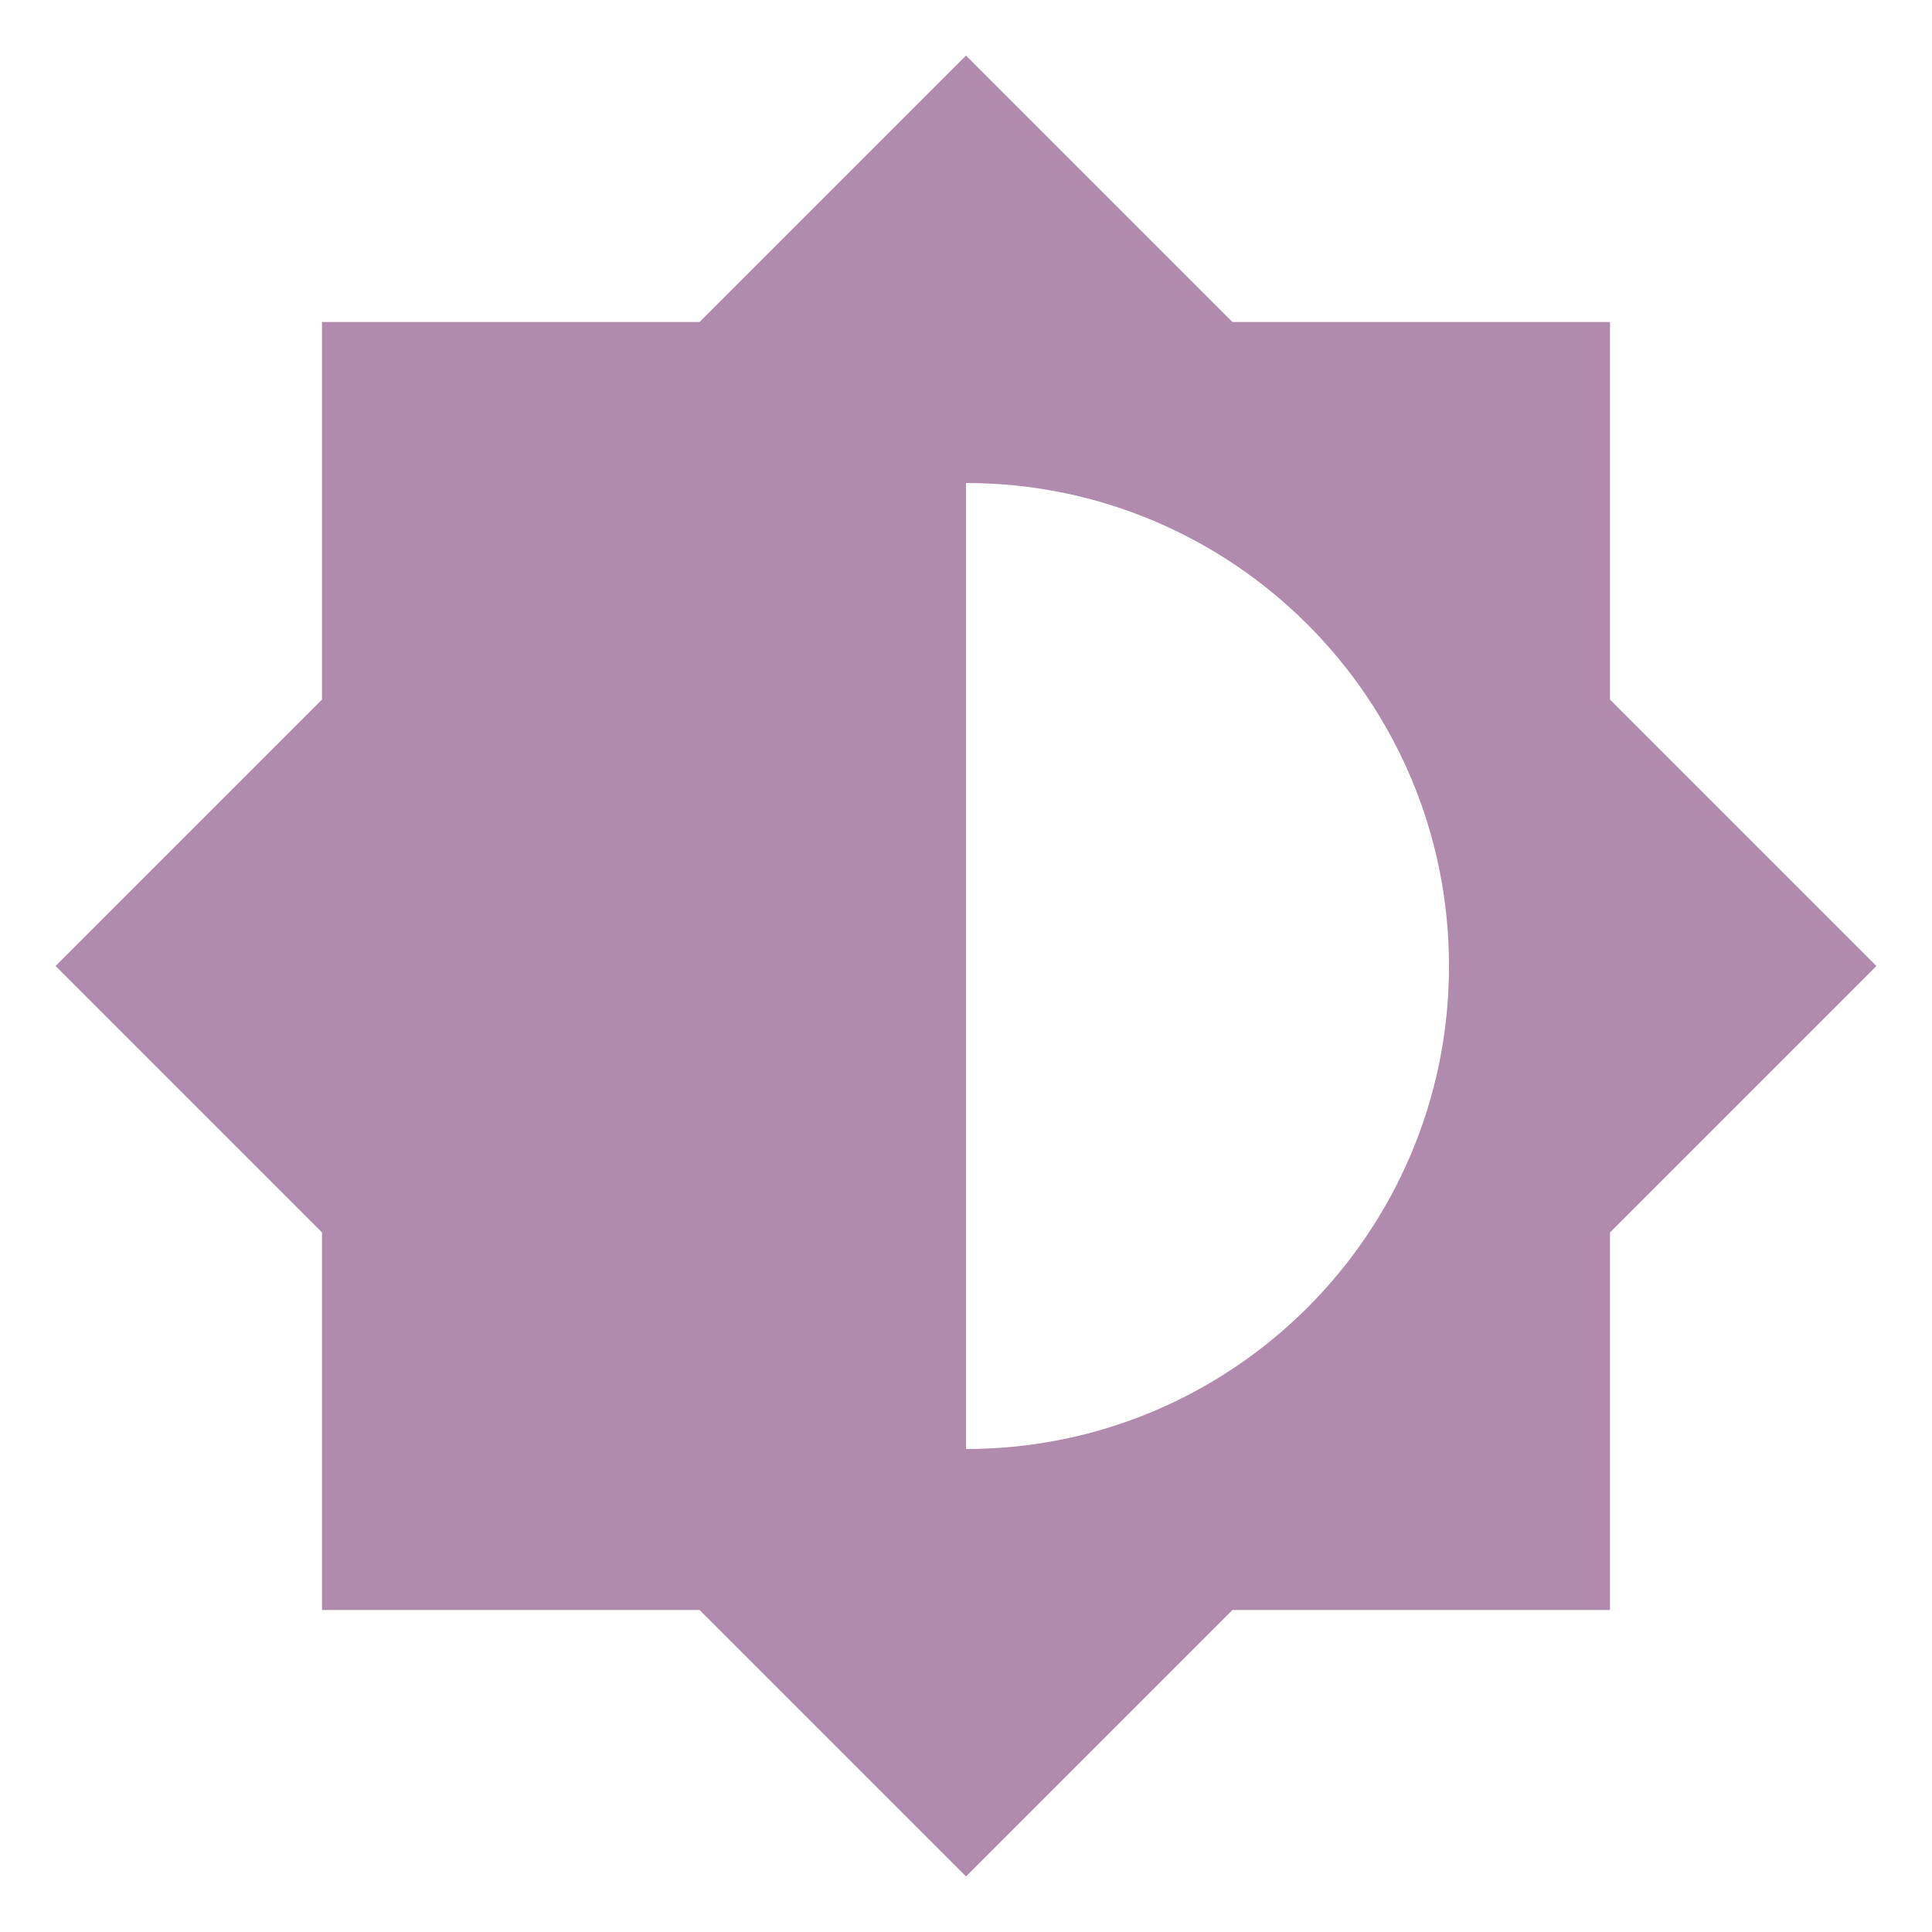
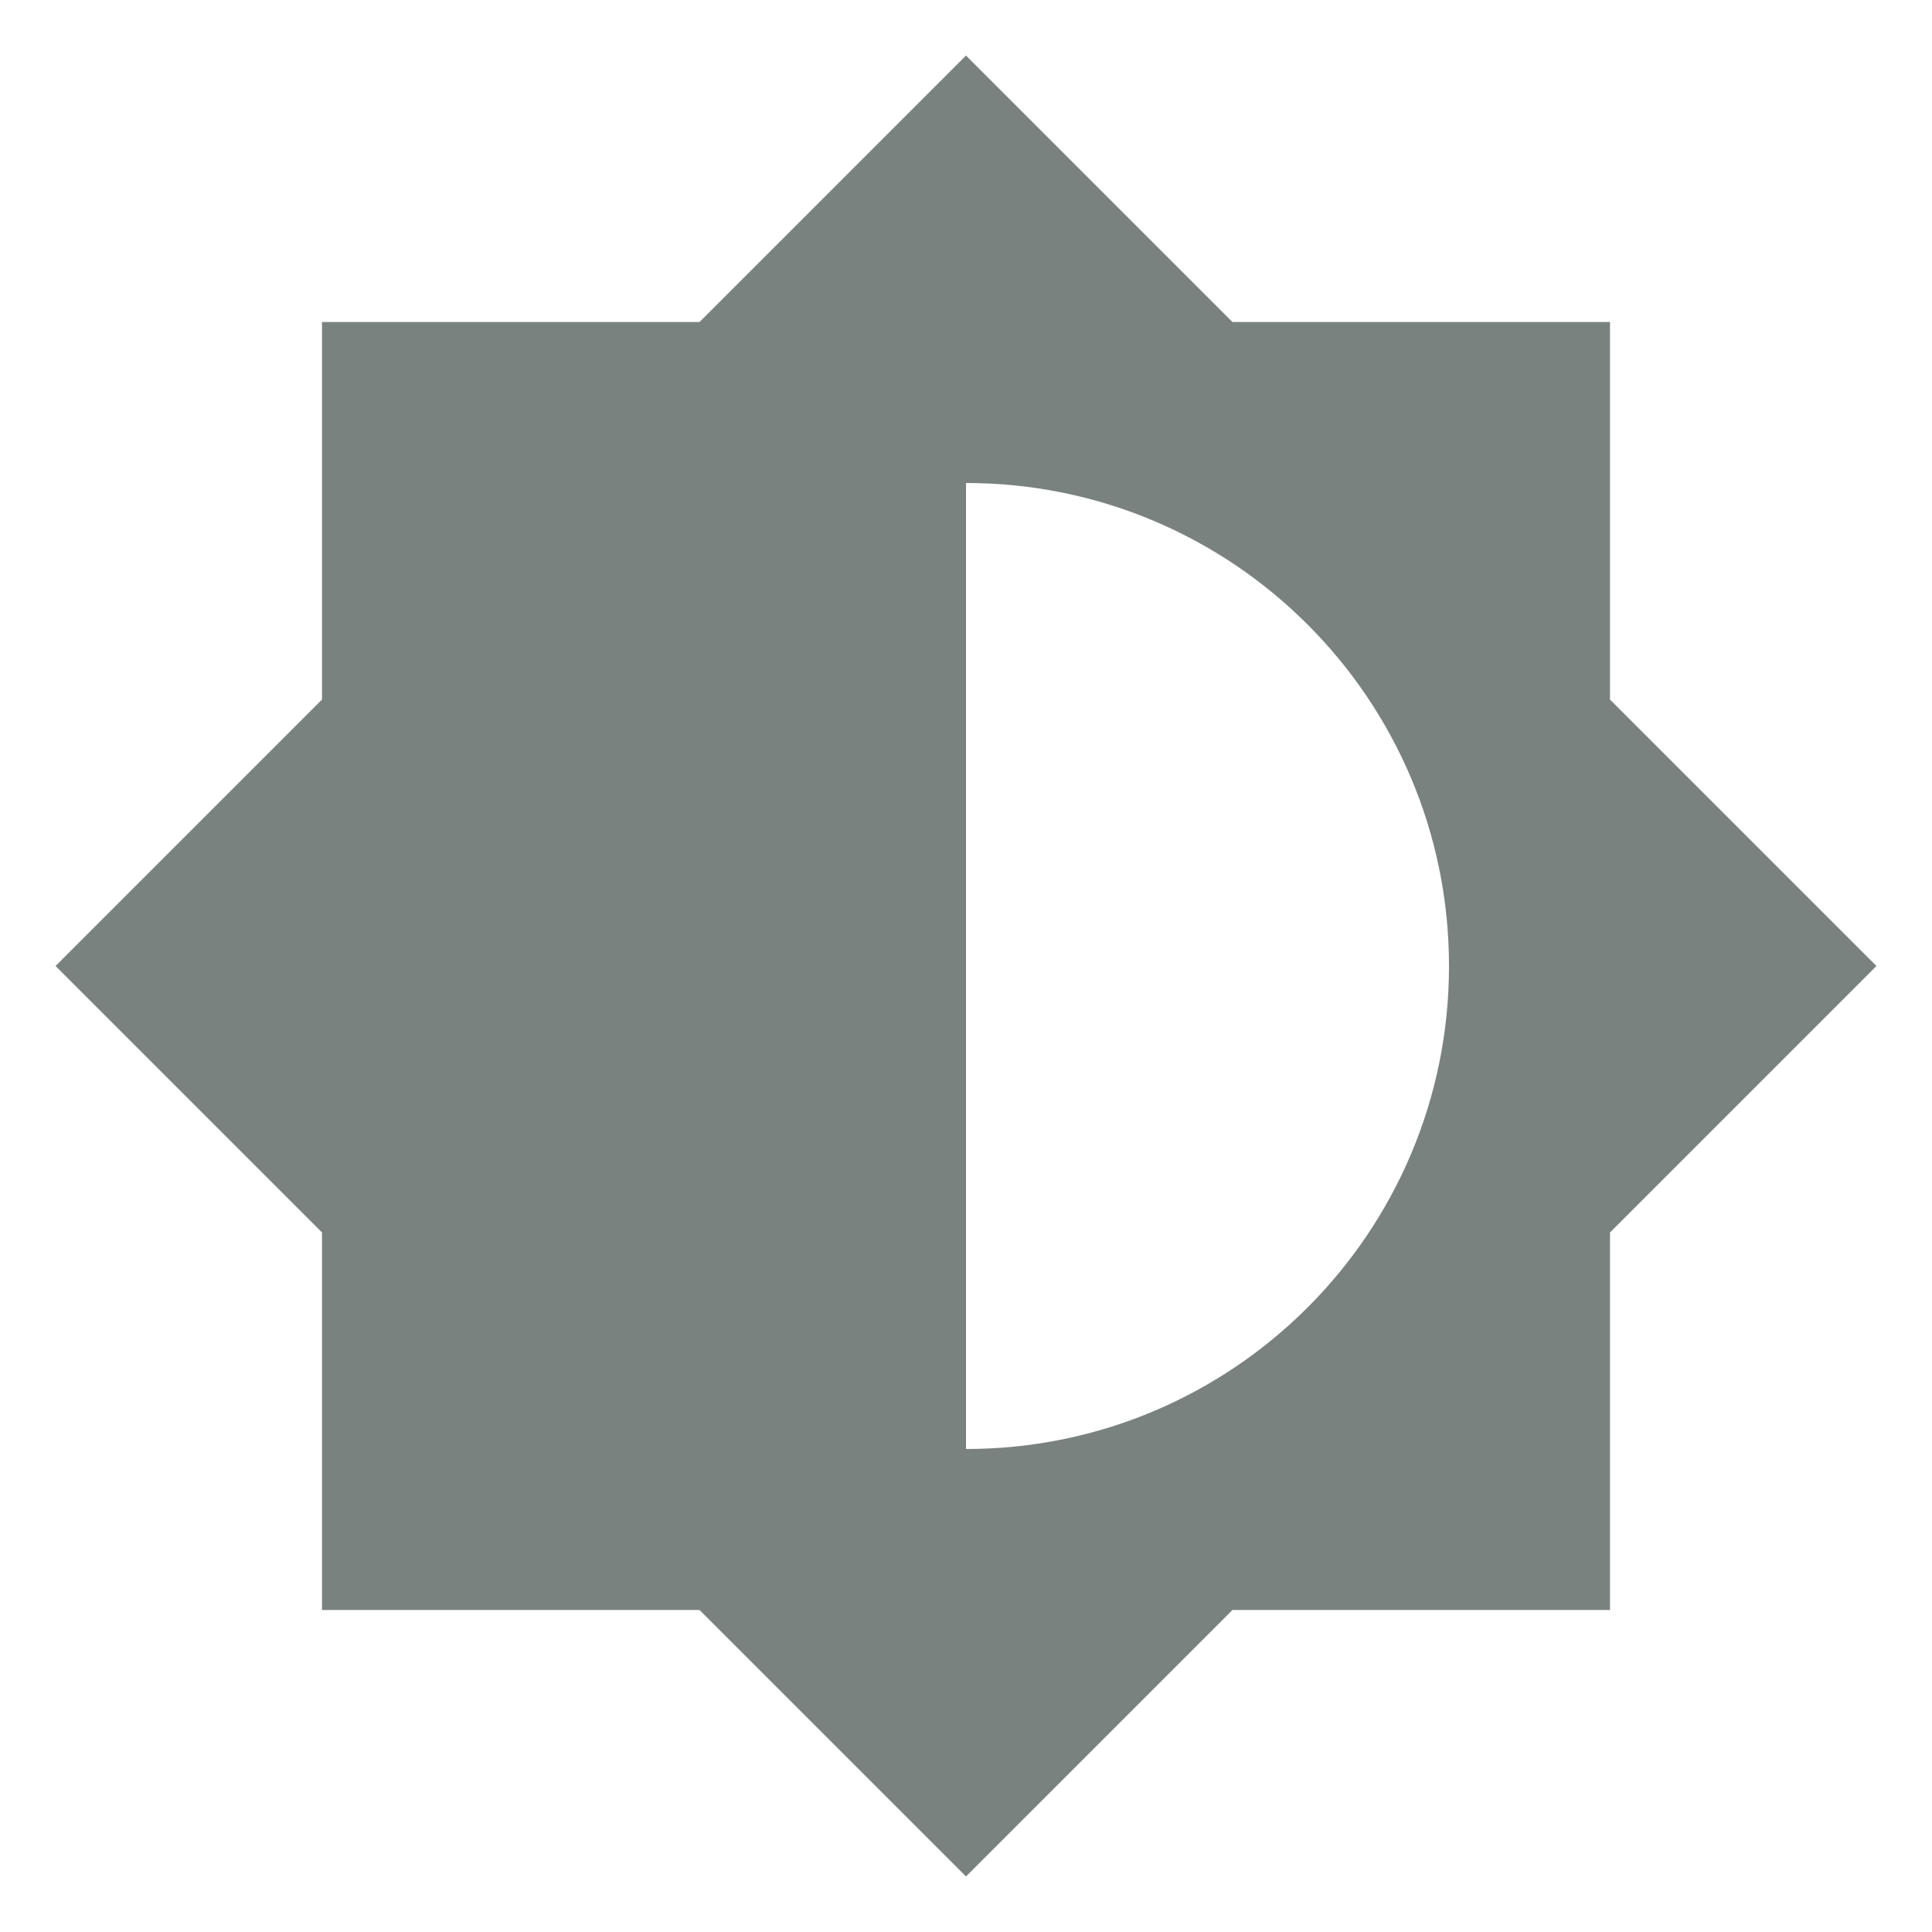
<svg xmlns="http://www.w3.org/2000/svg" viewBox="0 0 24 24">
-   <path d="M12,18V6A6,6 0 0,1 18,12A6,6 0 0,1 12,18M20,15.31L23.31,12L20,8.69V4H15.31L12,0.69L8.69,4H4V8.69L0.69,12L4,15.31V20H8.69L12,23.31L15.31,20H20V15.31Z" fill="#B18BAD" />
+   <path d="M12,18V6A6,6 0 0,1 18,12A6,6 0 0,1 12,18M20,15.31L23.31,12L20,8.69V4H15.31L12,0.69L8.69,4H4V8.69L0.69,12L4,15.31V20H8.69L12,23.31L15.31,20H20V15.31Z" fill="#7A827F" />
</svg>
